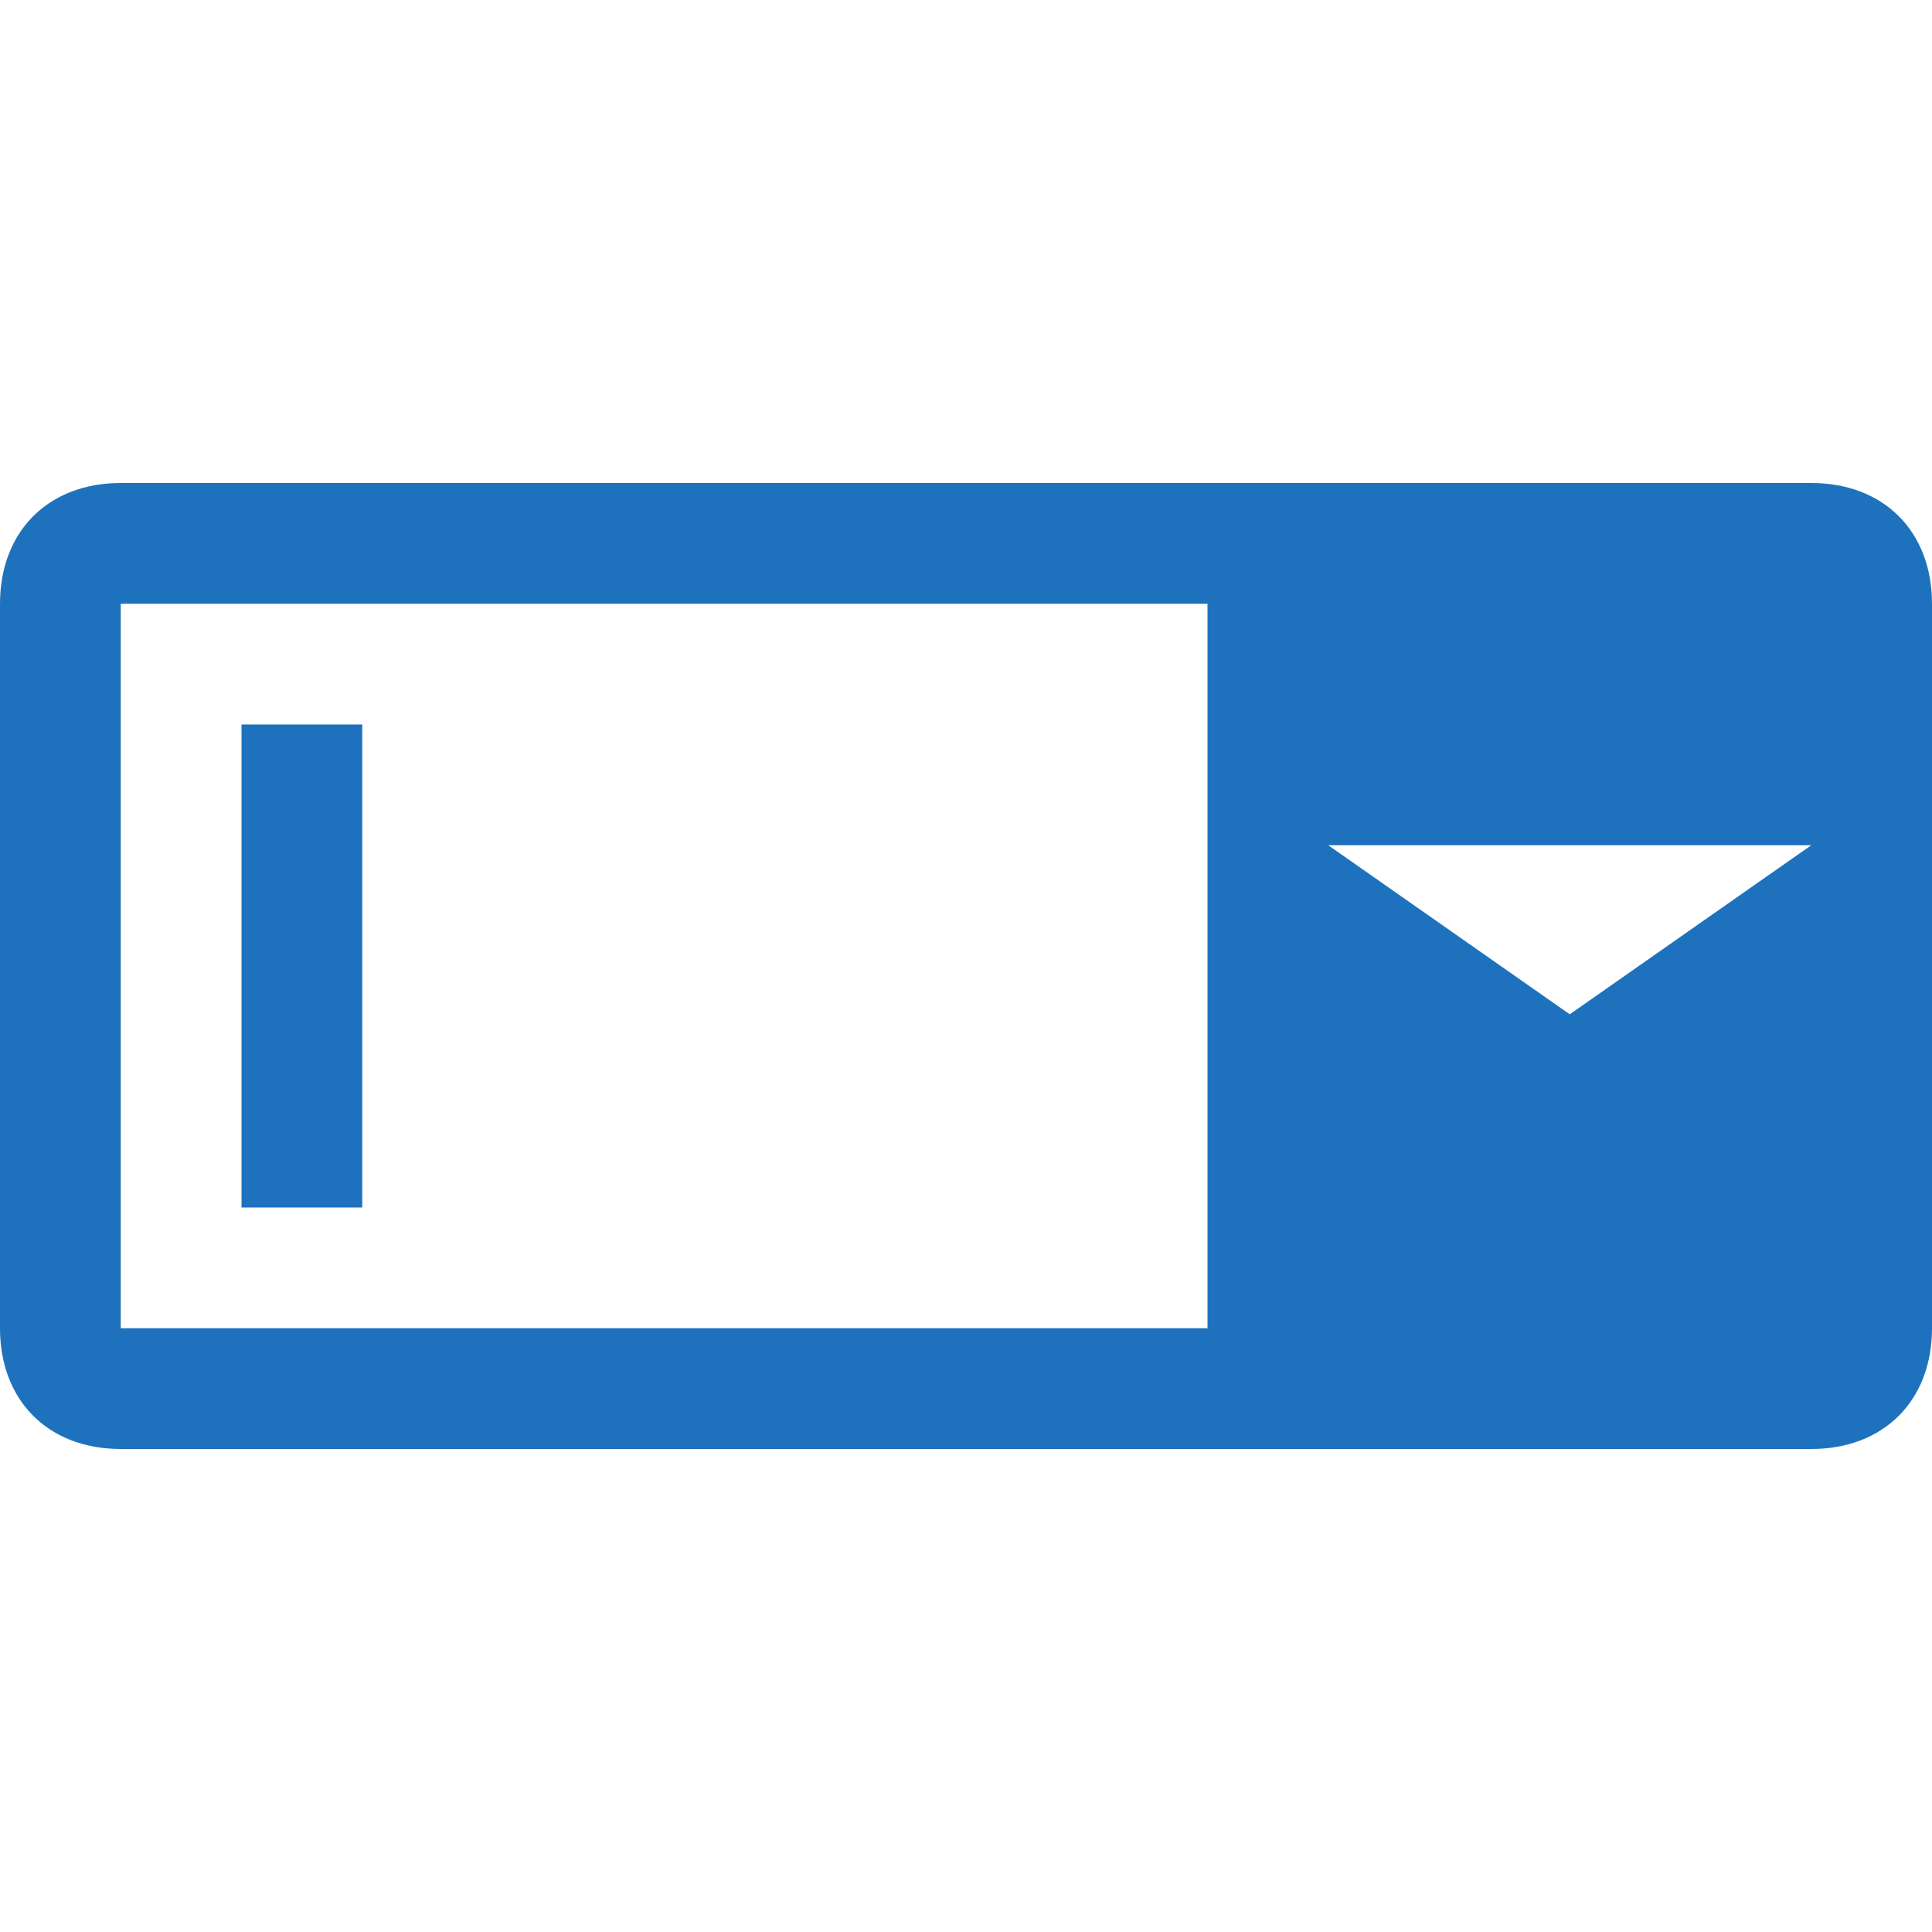
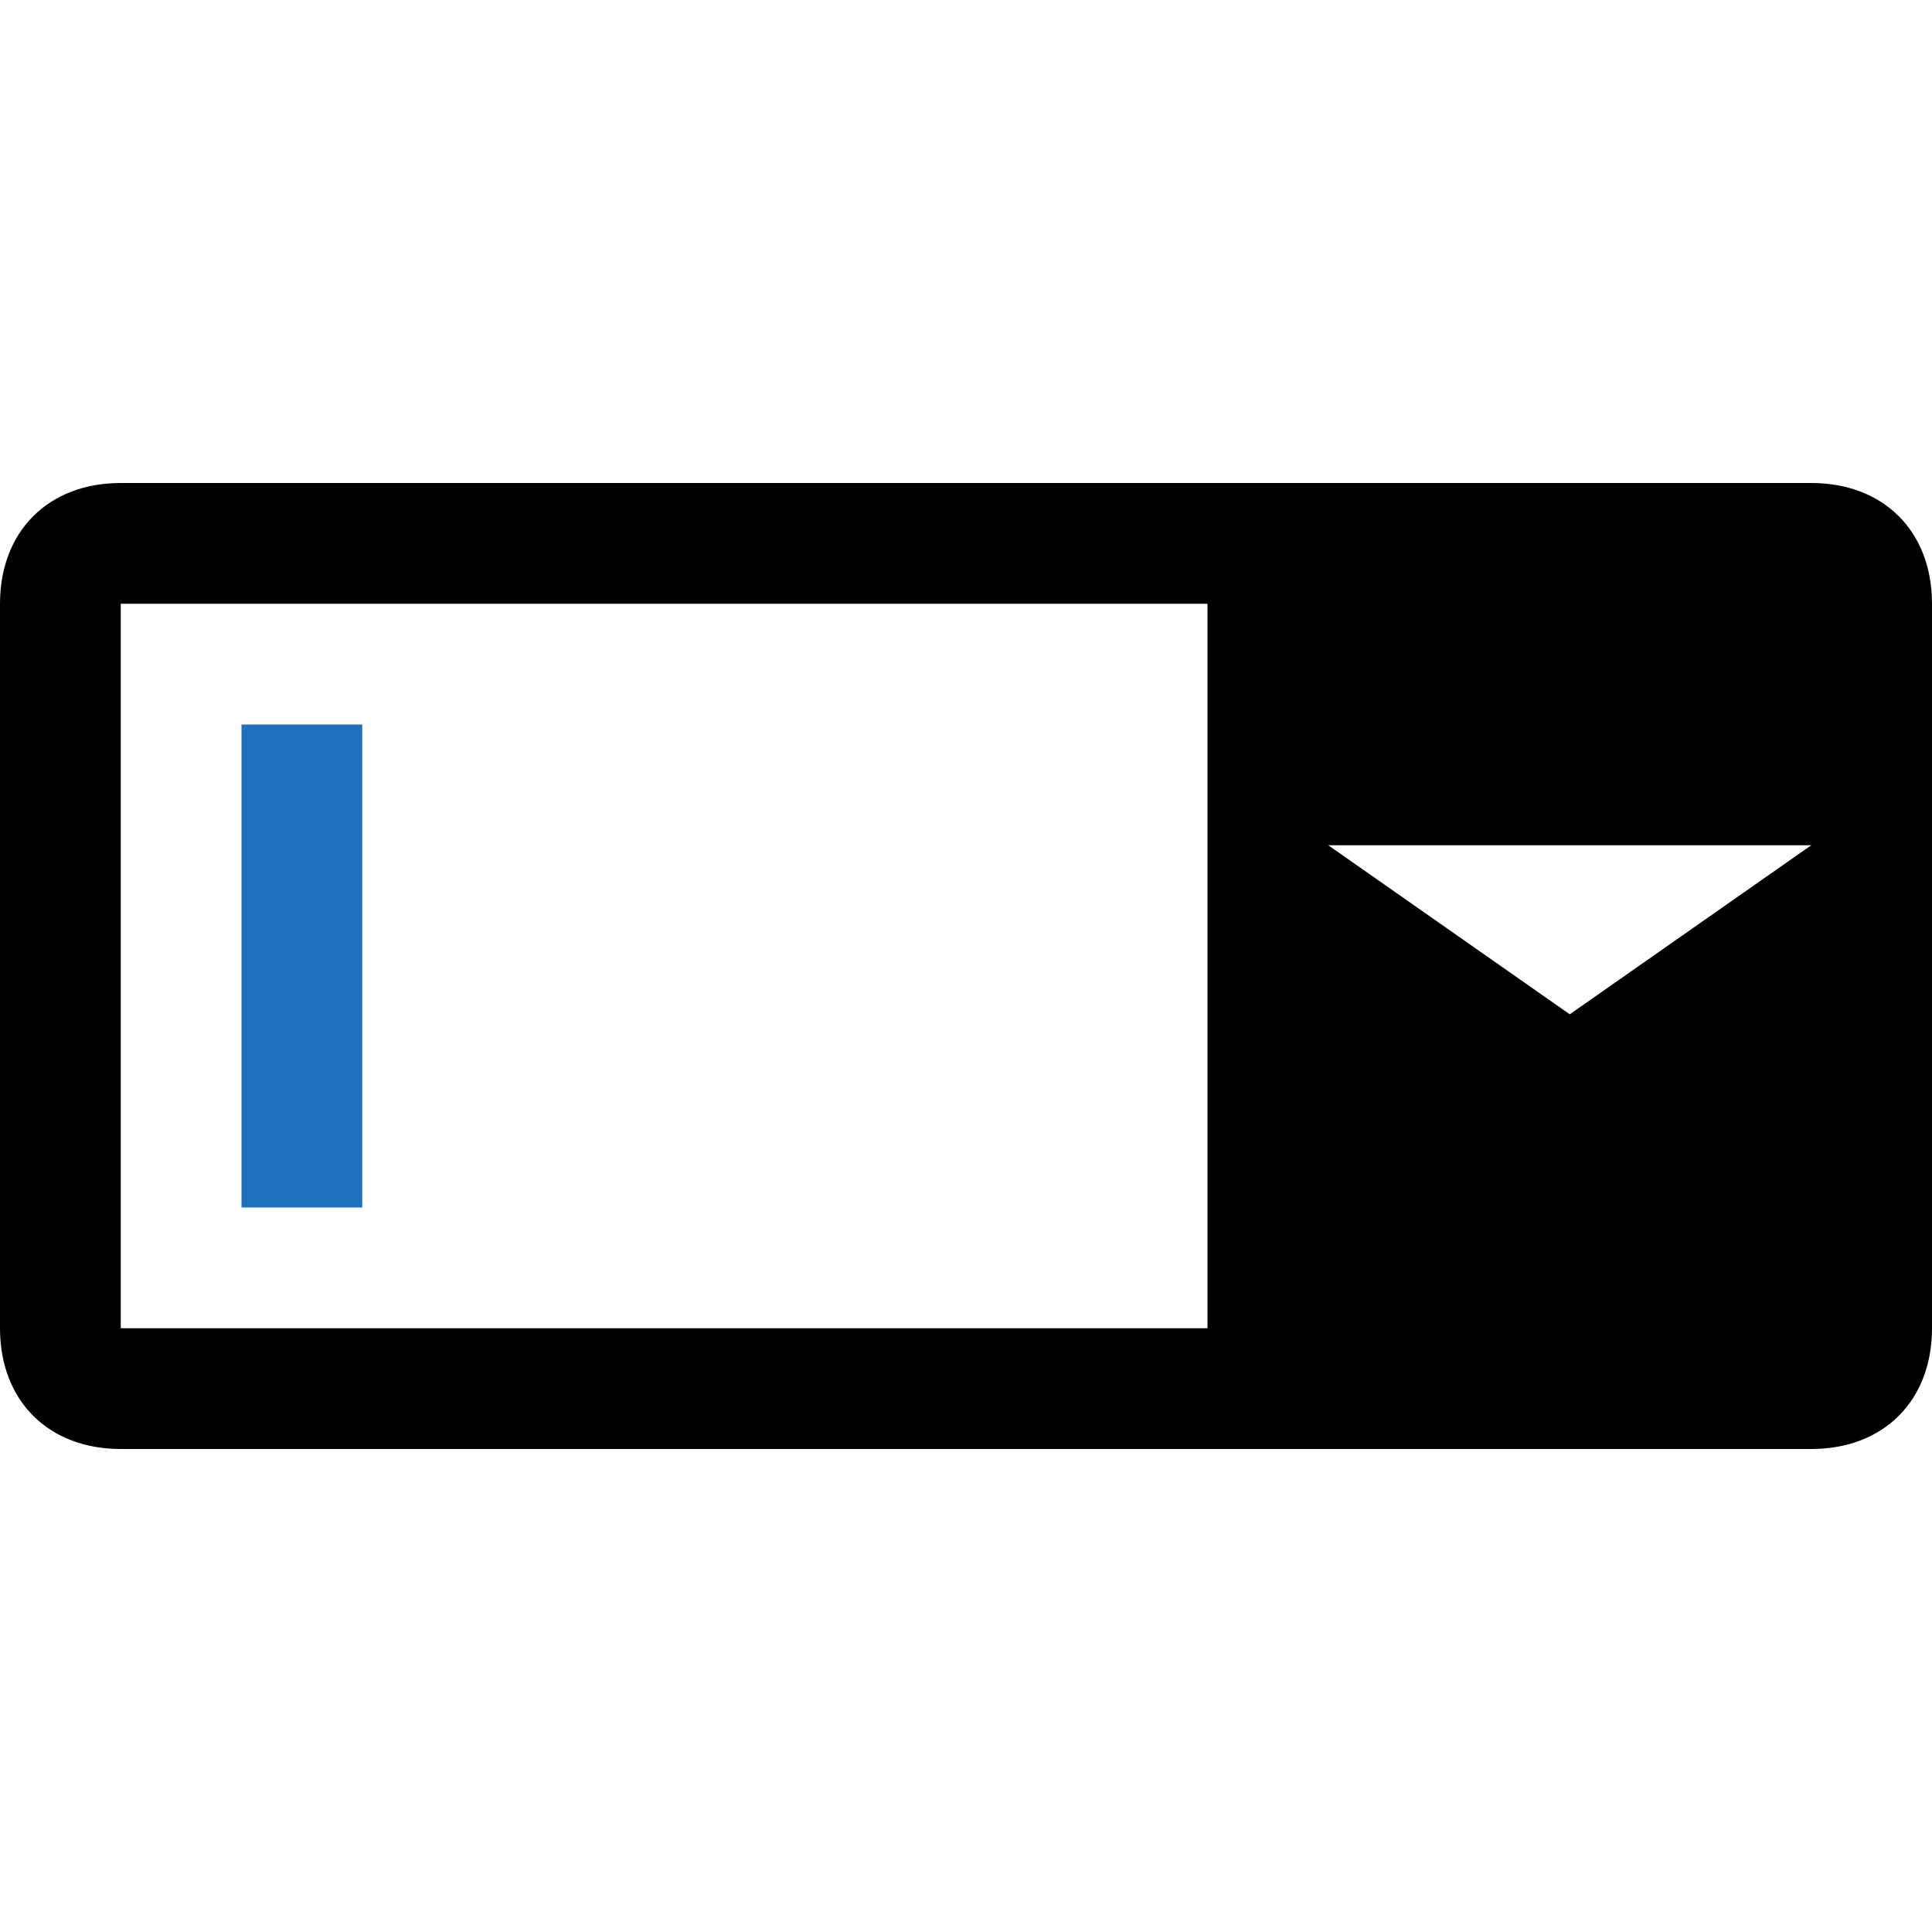
<svg xmlns="http://www.w3.org/2000/svg" width="800px" height="800px" viewBox="0 0 16 16" version="1.1">
-   <path fill="#1e72bd" d="M15 4h-14c-0.6 0-1 0.4-1 1v6c0 0.6 0.4 1 1 1h14c0.6 0 1-0.4 1-1v-6c0-0.6-0.4-1-1-1zM10 11h-9v-6h9v6zM13 8.4l-2-1.4h4l-2 1.4z" />
+   <path d="M15 4h-14c-0.6 0-1 0.4-1 1v6c0 0.6 0.4 1 1 1h14c0.6 0 1-0.4 1-1v-6c0-0.6-0.4-1-1-1zM10 11h-9v-6h9v6zM13 8.4l-2-1.4h4l-2 1.4z" />
  <path fill="#1e72bd" d="M2 6h1v4h-1v-4z" />
</svg>
